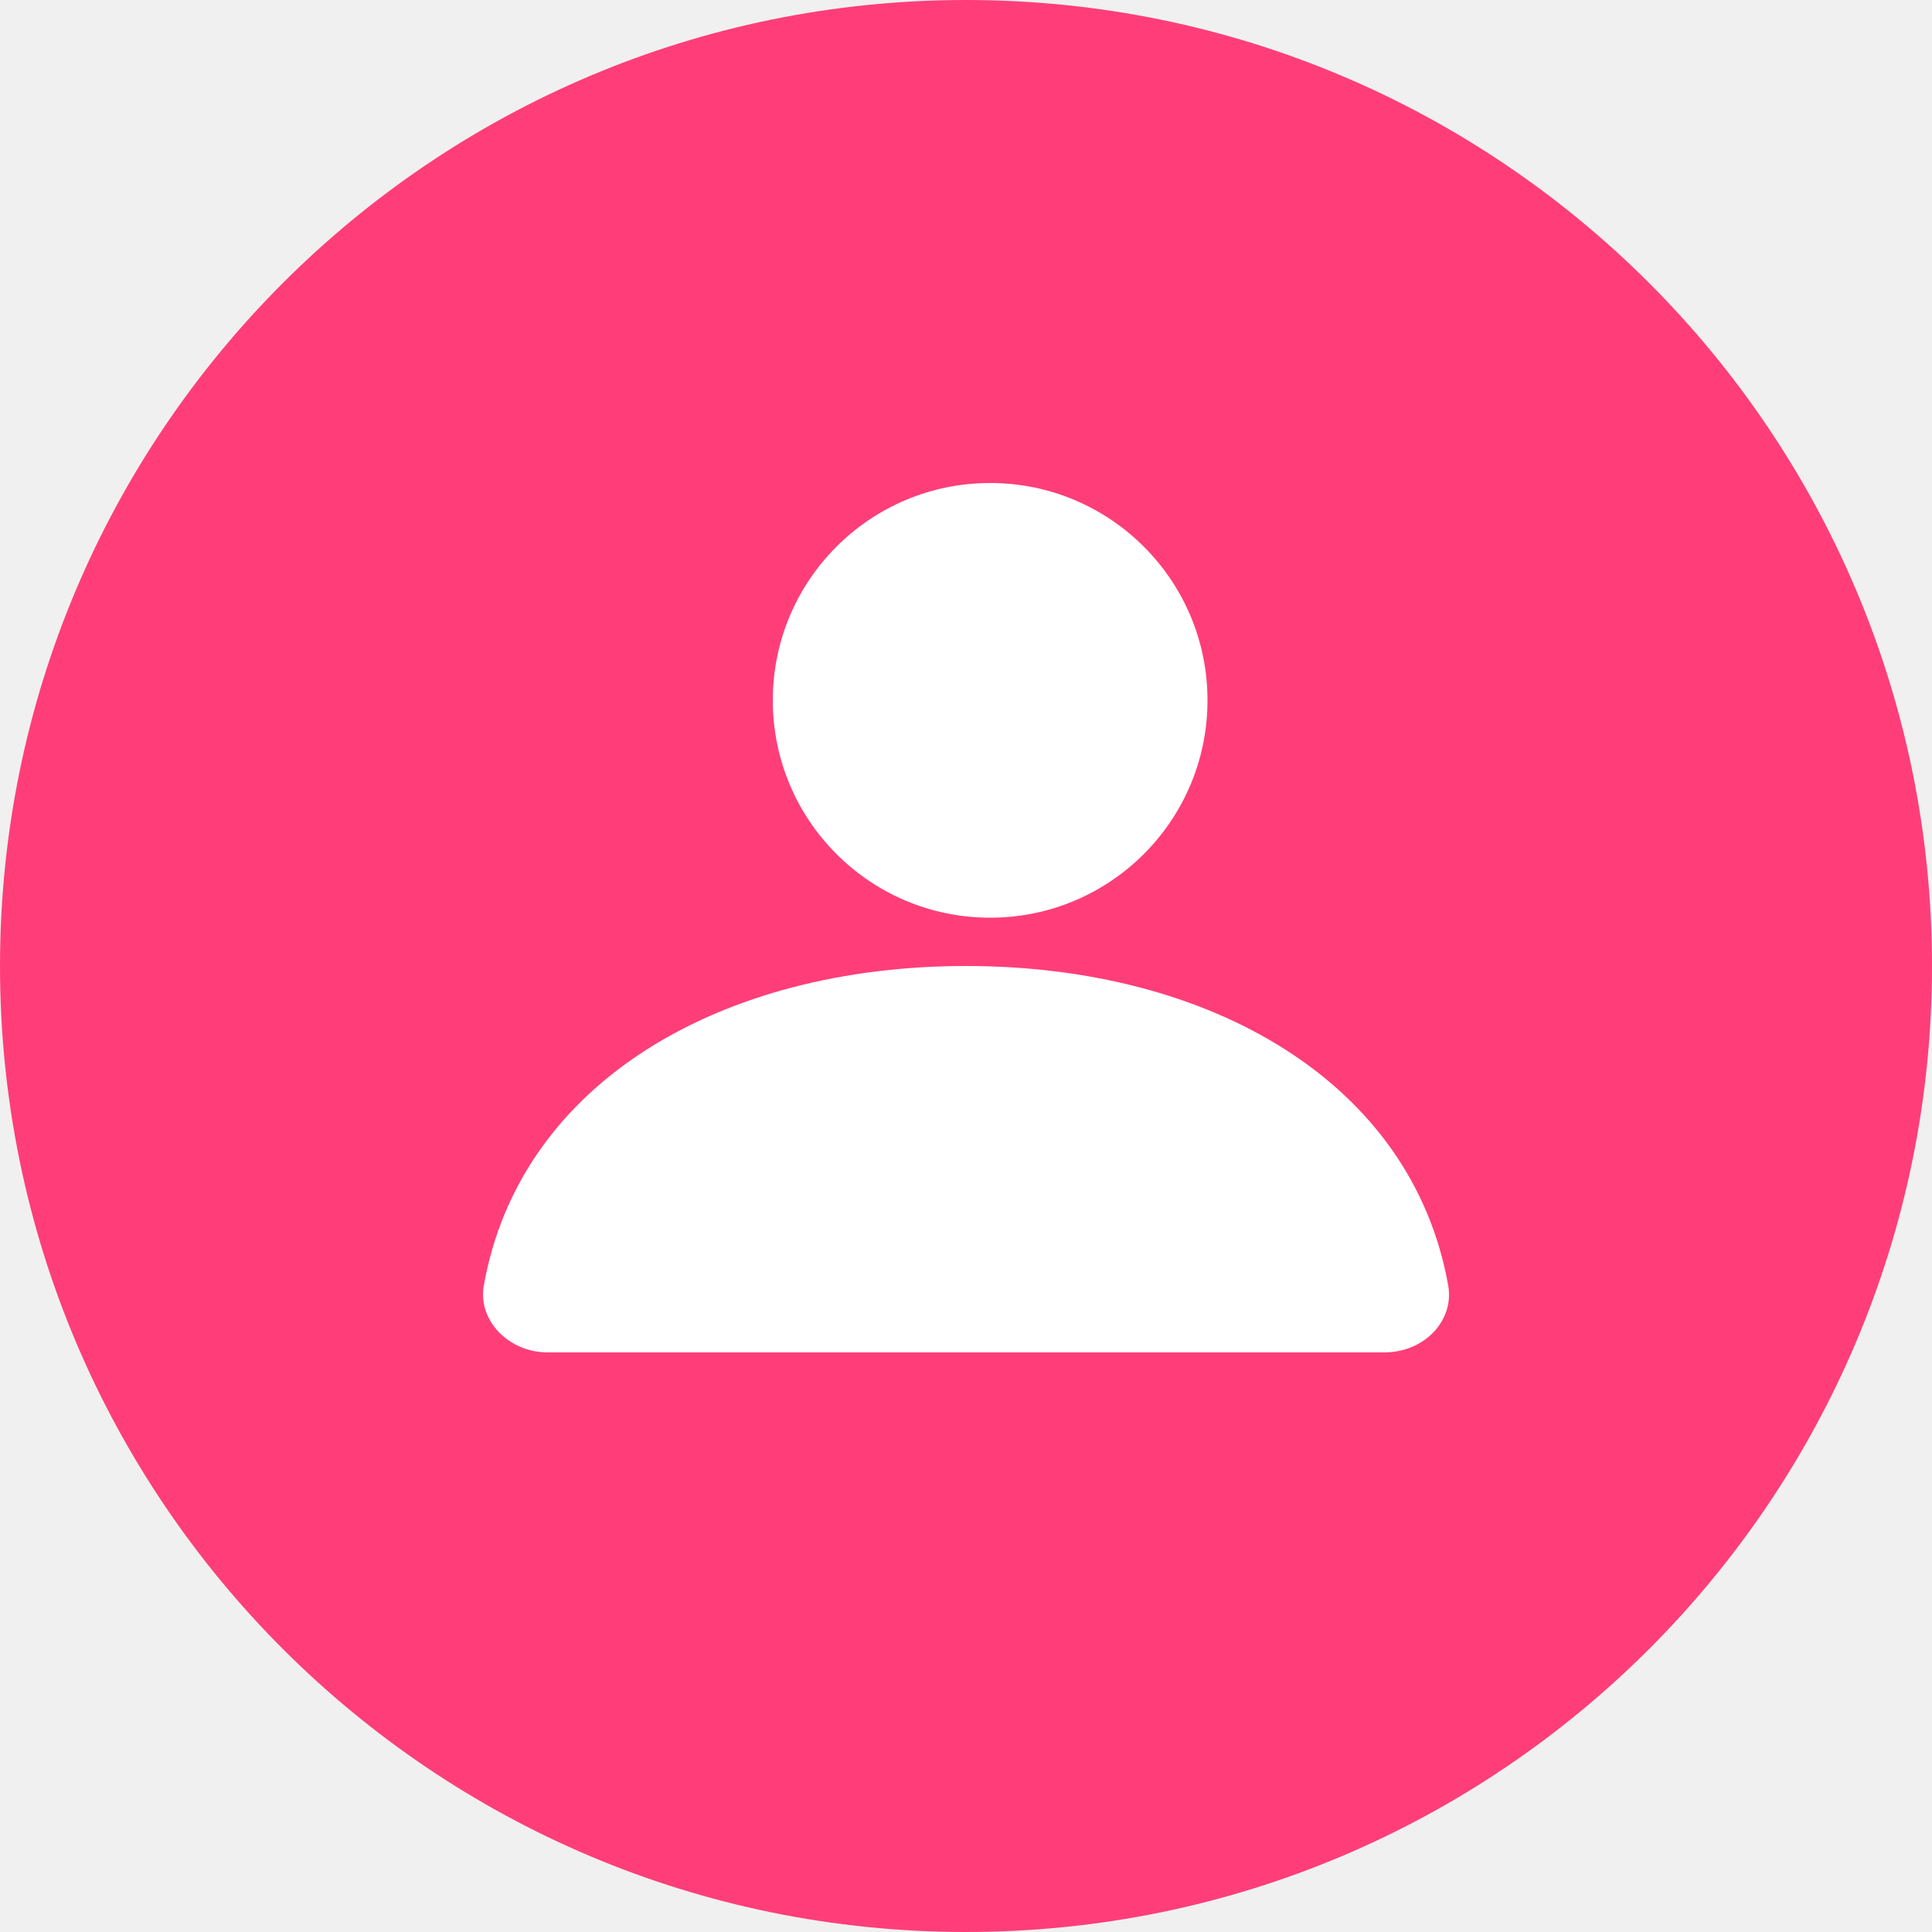
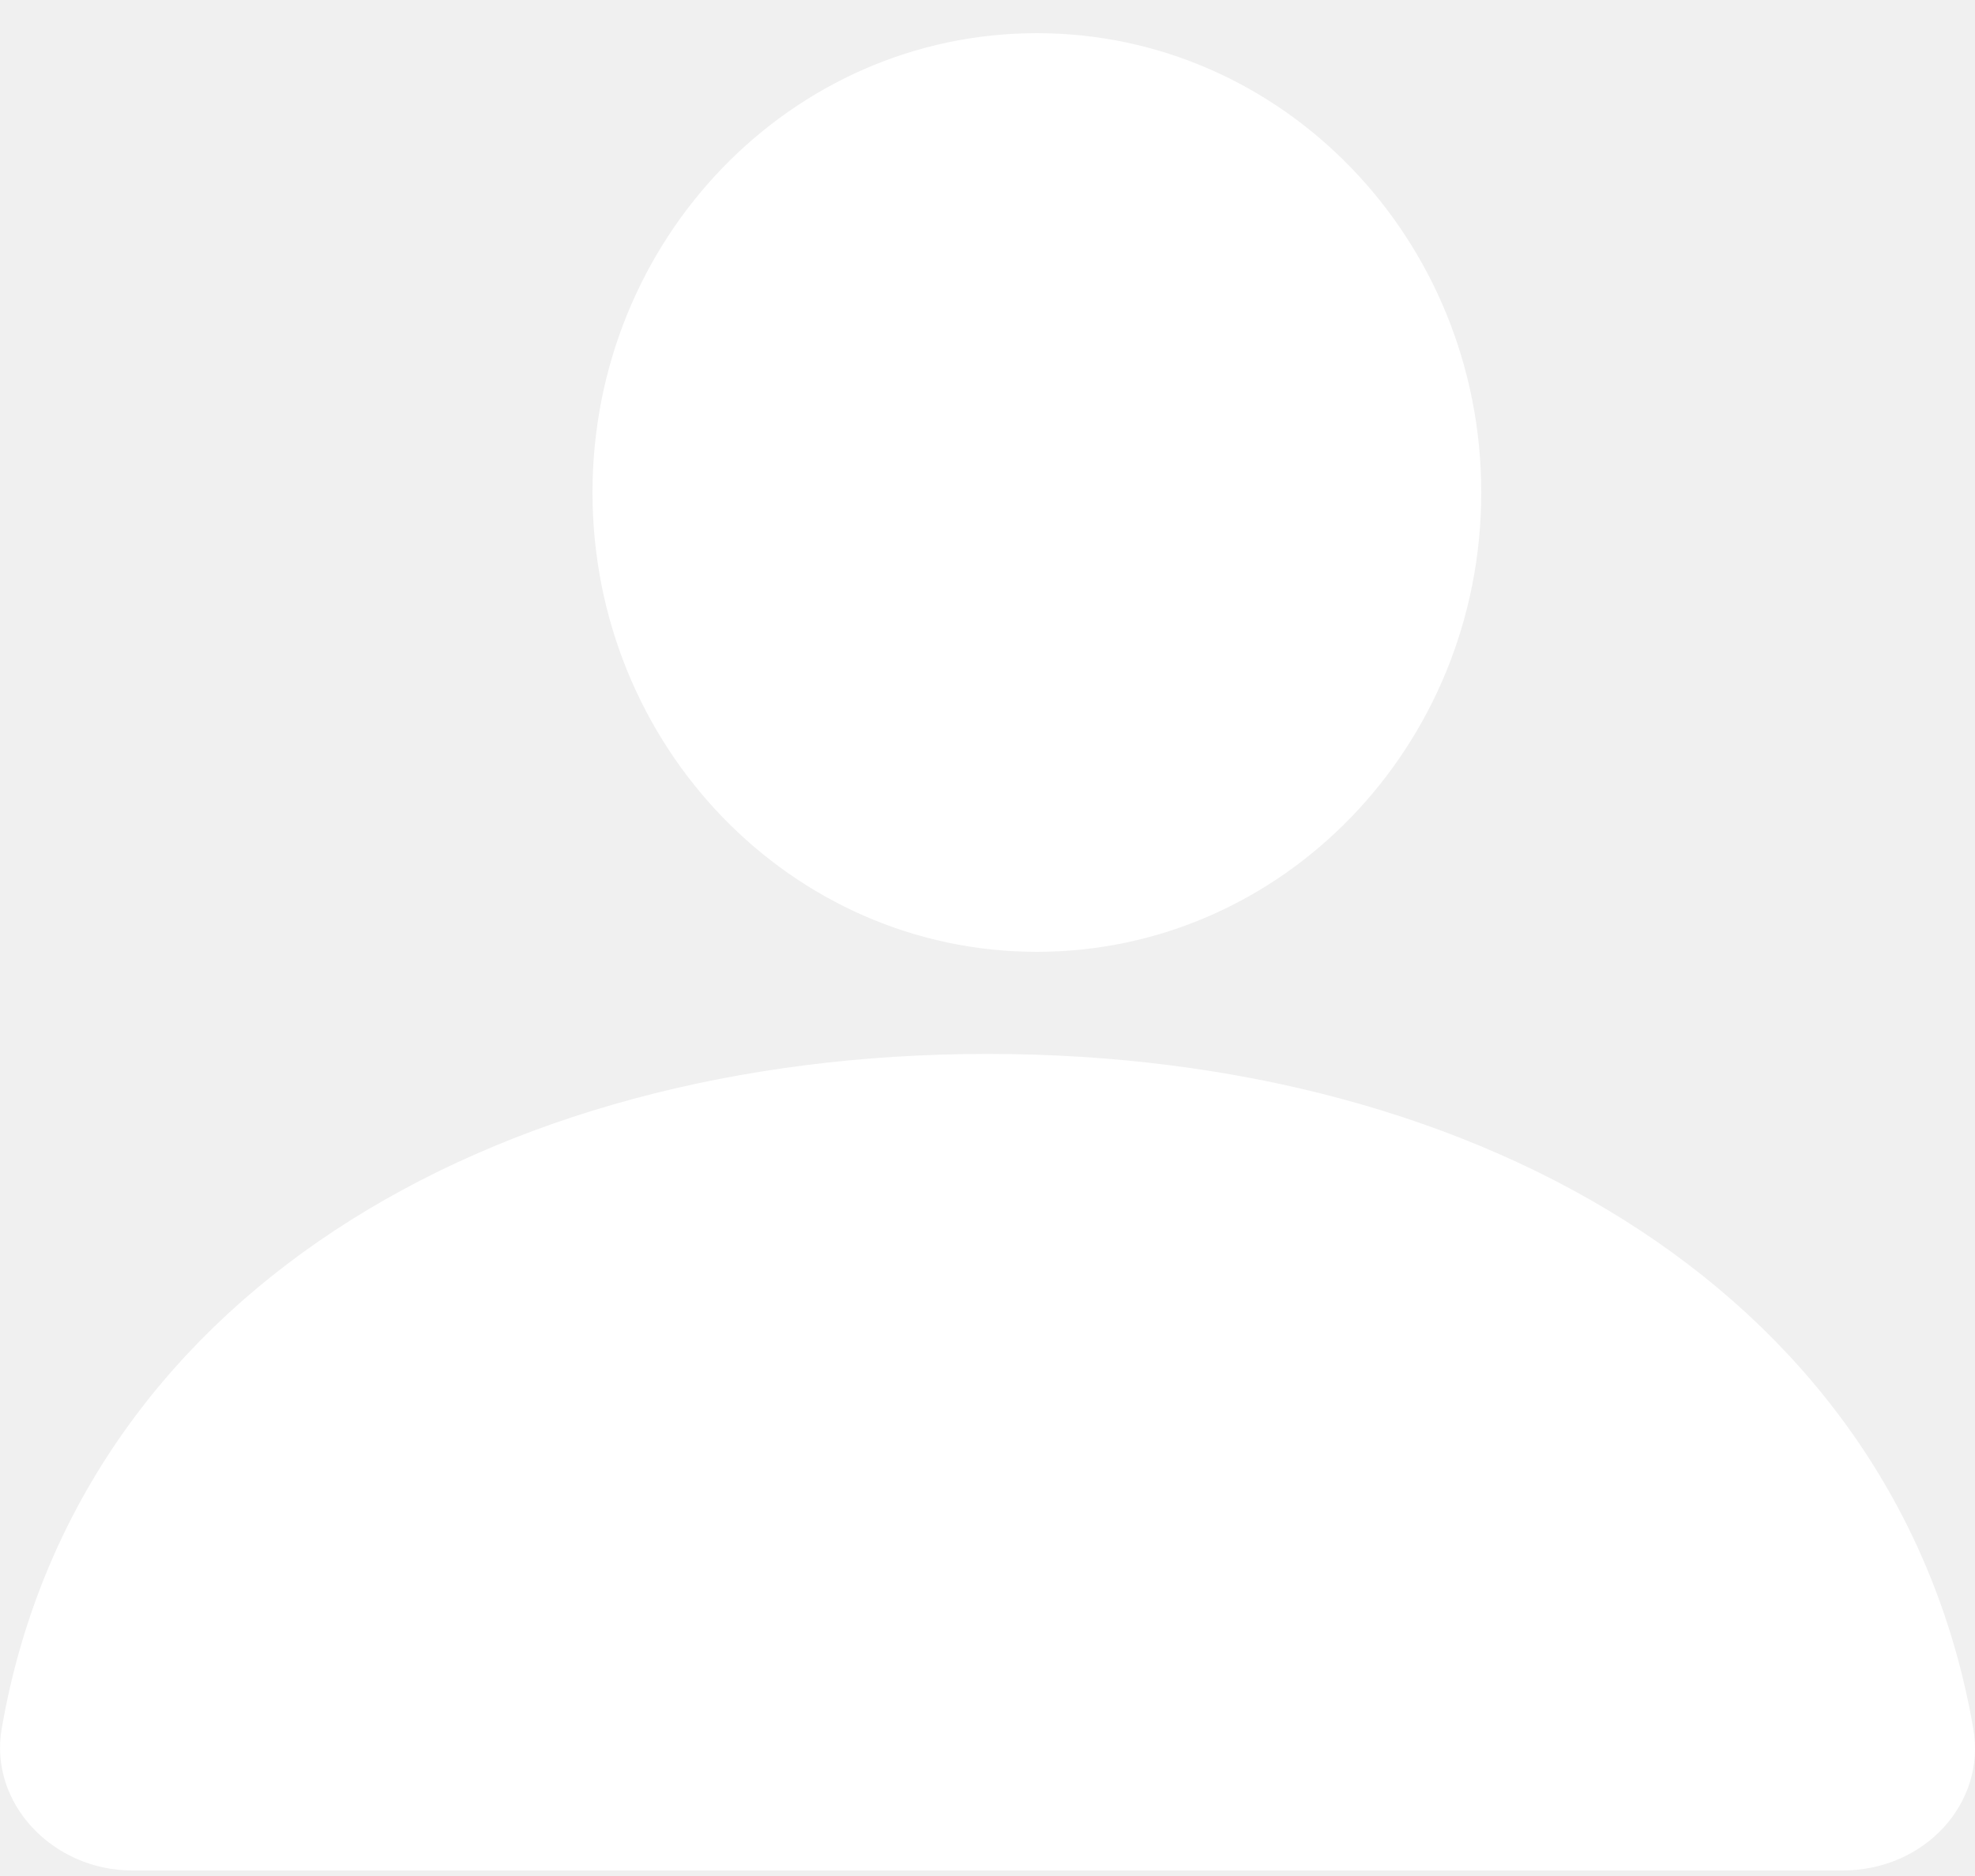
- <svg xmlns="http://www.w3.org/2000/svg" width="40" height="40" viewBox="0 0 40 40" fill="none">
-   <rect width="40" height="40" rx="20" fill="#FF3E79" />
-   <path d="M20.5 19C22.985 19 25 16.985 25 14.5C25 12.015 22.985 10 20.5 10C18.015 10 16 12.015 16 14.5C16 16.985 18.015 19 20.5 19Z" fill="white" />
-   <path d="M10.017 26.612C9.887 27.341 10.535 28 11.339 28H28.66C29.49 28 30.113 27.341 29.983 26.612C29.231 22.4 25.056 20 20 20C14.943 20 10.769 22.4 10.017 26.612Z" fill="white" />
+ <svg xmlns="http://www.w3.org/2000/svg" width="20" height="19" viewBox="0 0 20 19" fill="none">
+   <path d="M10.5 9.64C12.985 9.64 15 7.557 15 4.988C15 2.419 12.985 0.336 10.5 0.336C8.015 0.336 6 2.419 6 4.988C6 7.557 8.015 9.64 10.5 9.64Z" fill="white" />
+   <path d="M0.017 17.509C-0.113 18.263 0.535 18.944 1.339 18.944H18.66C19.49 18.944 20.113 18.263 19.983 17.509C19.231 13.155 15.056 10.674 10 10.674C4.943 10.674 0.769 13.155 0.017 17.509Z" fill="white" />
</svg>
